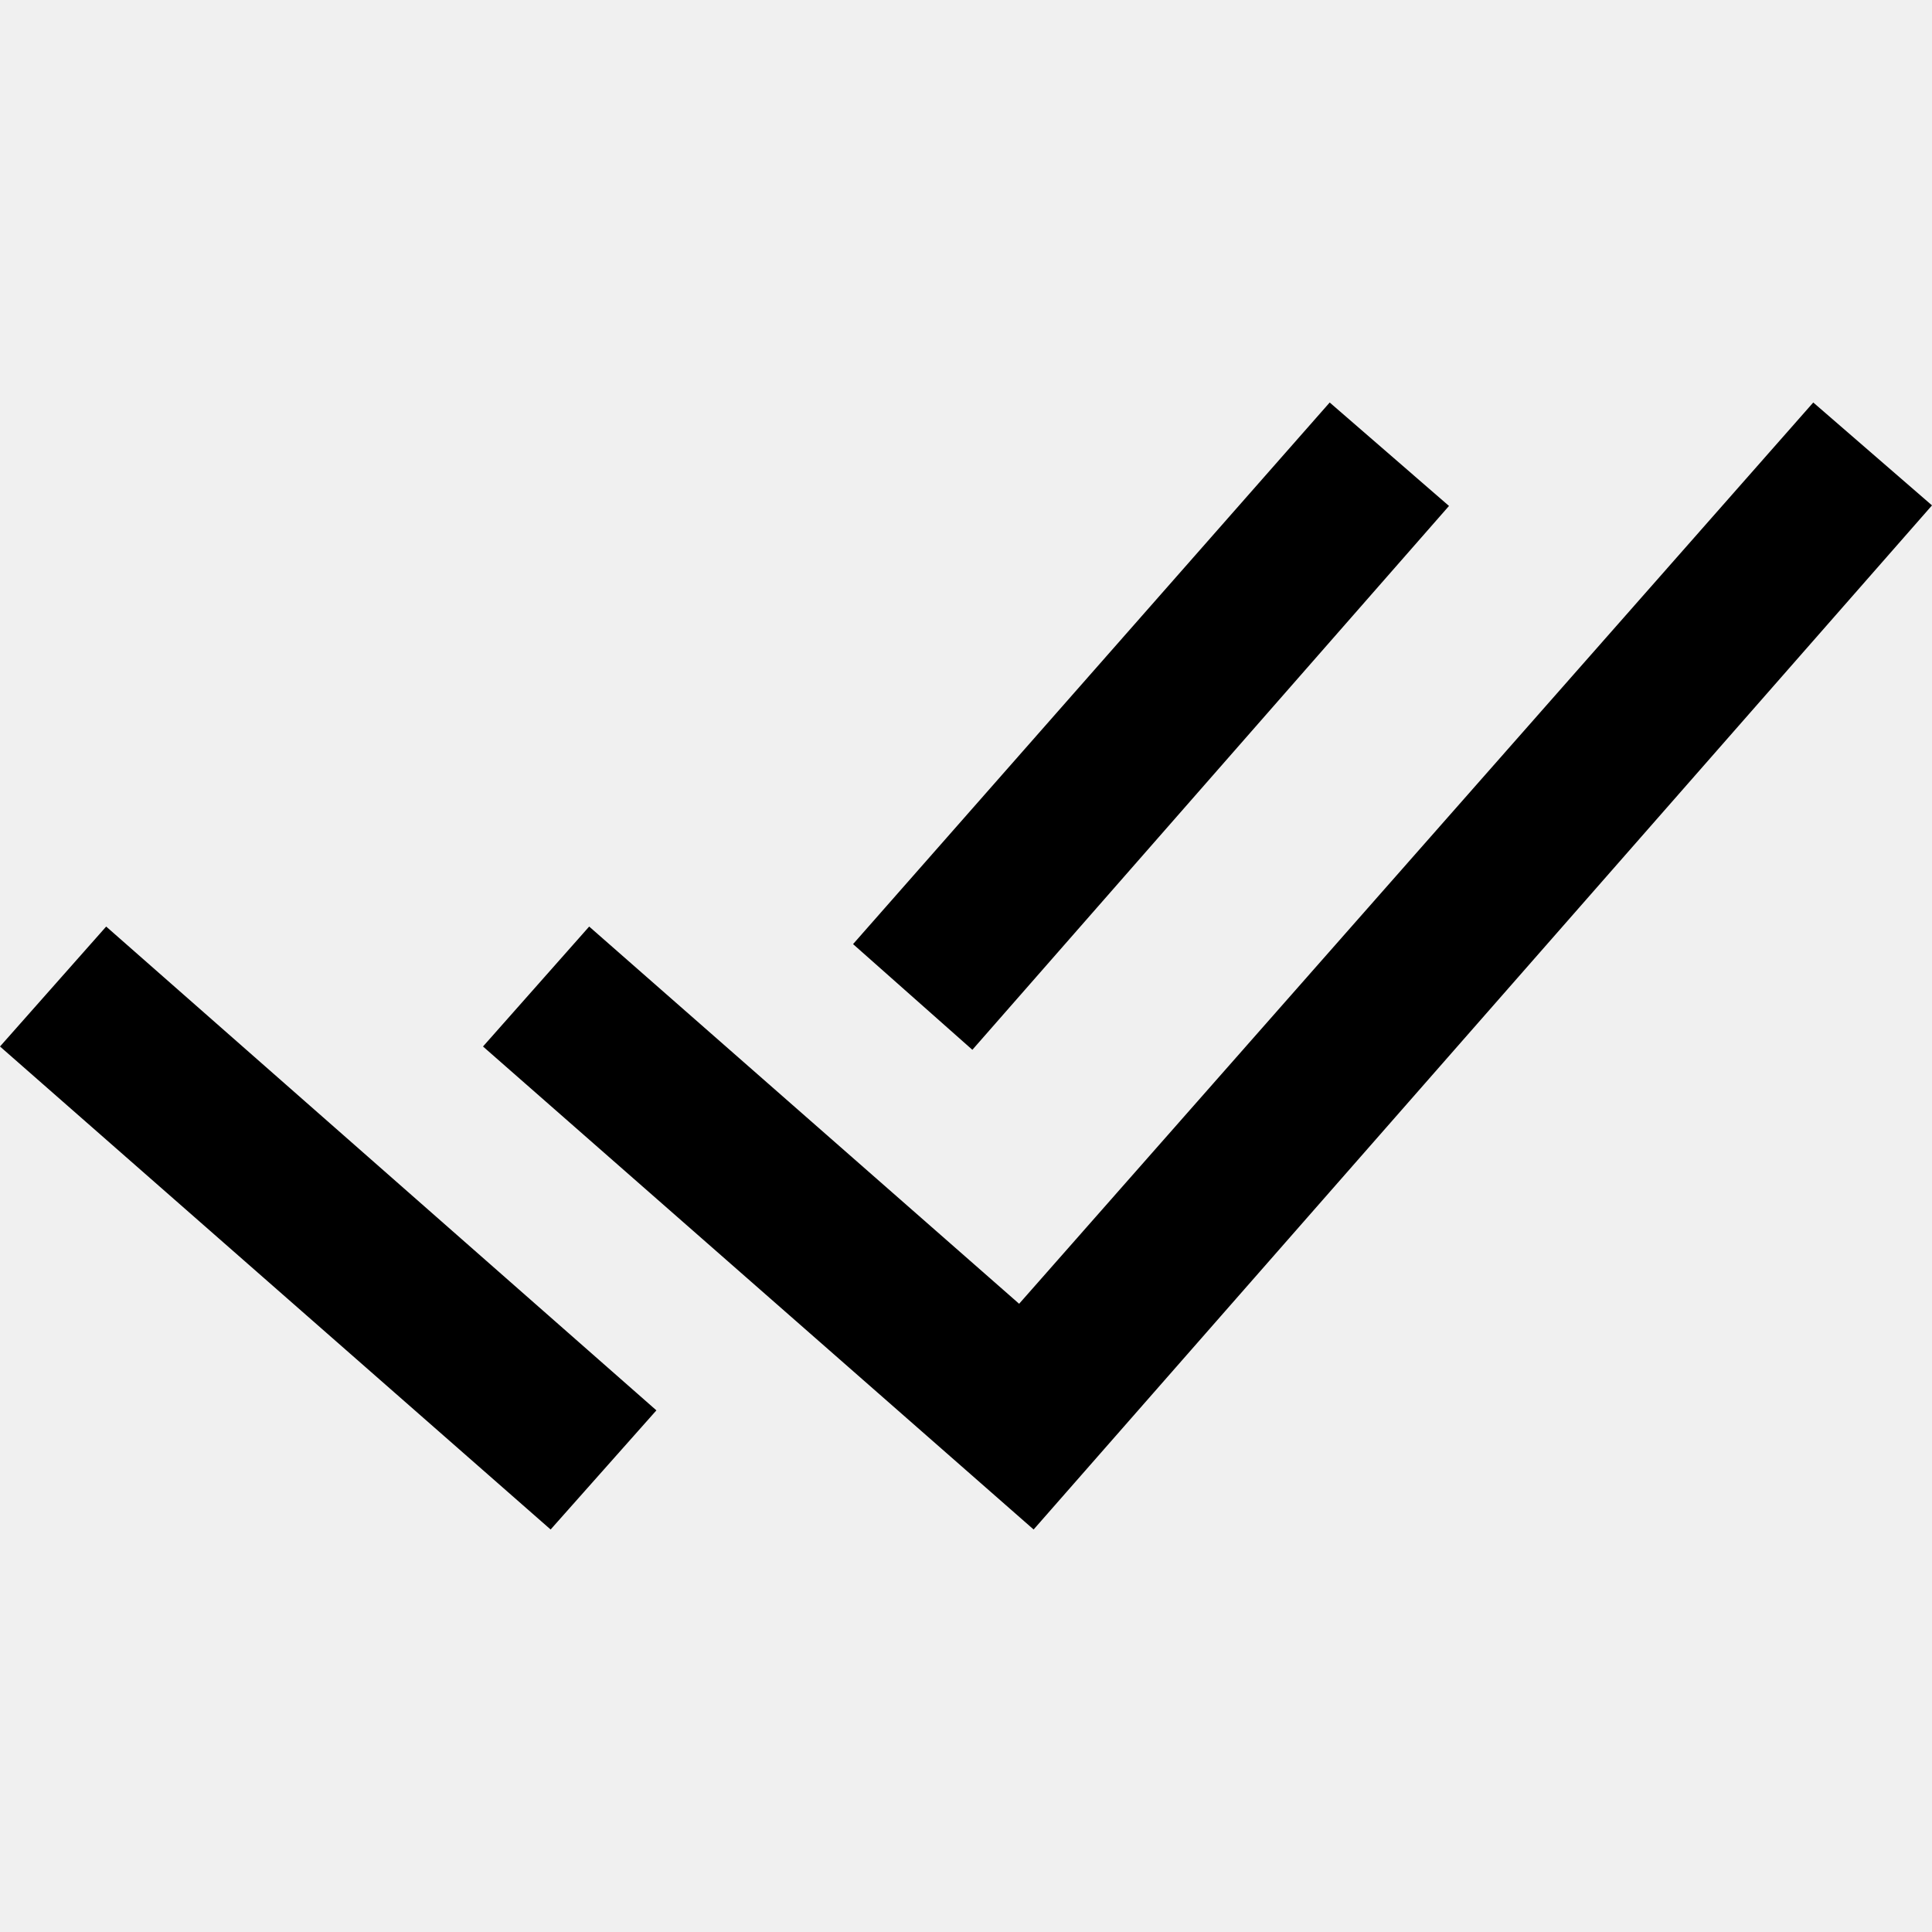
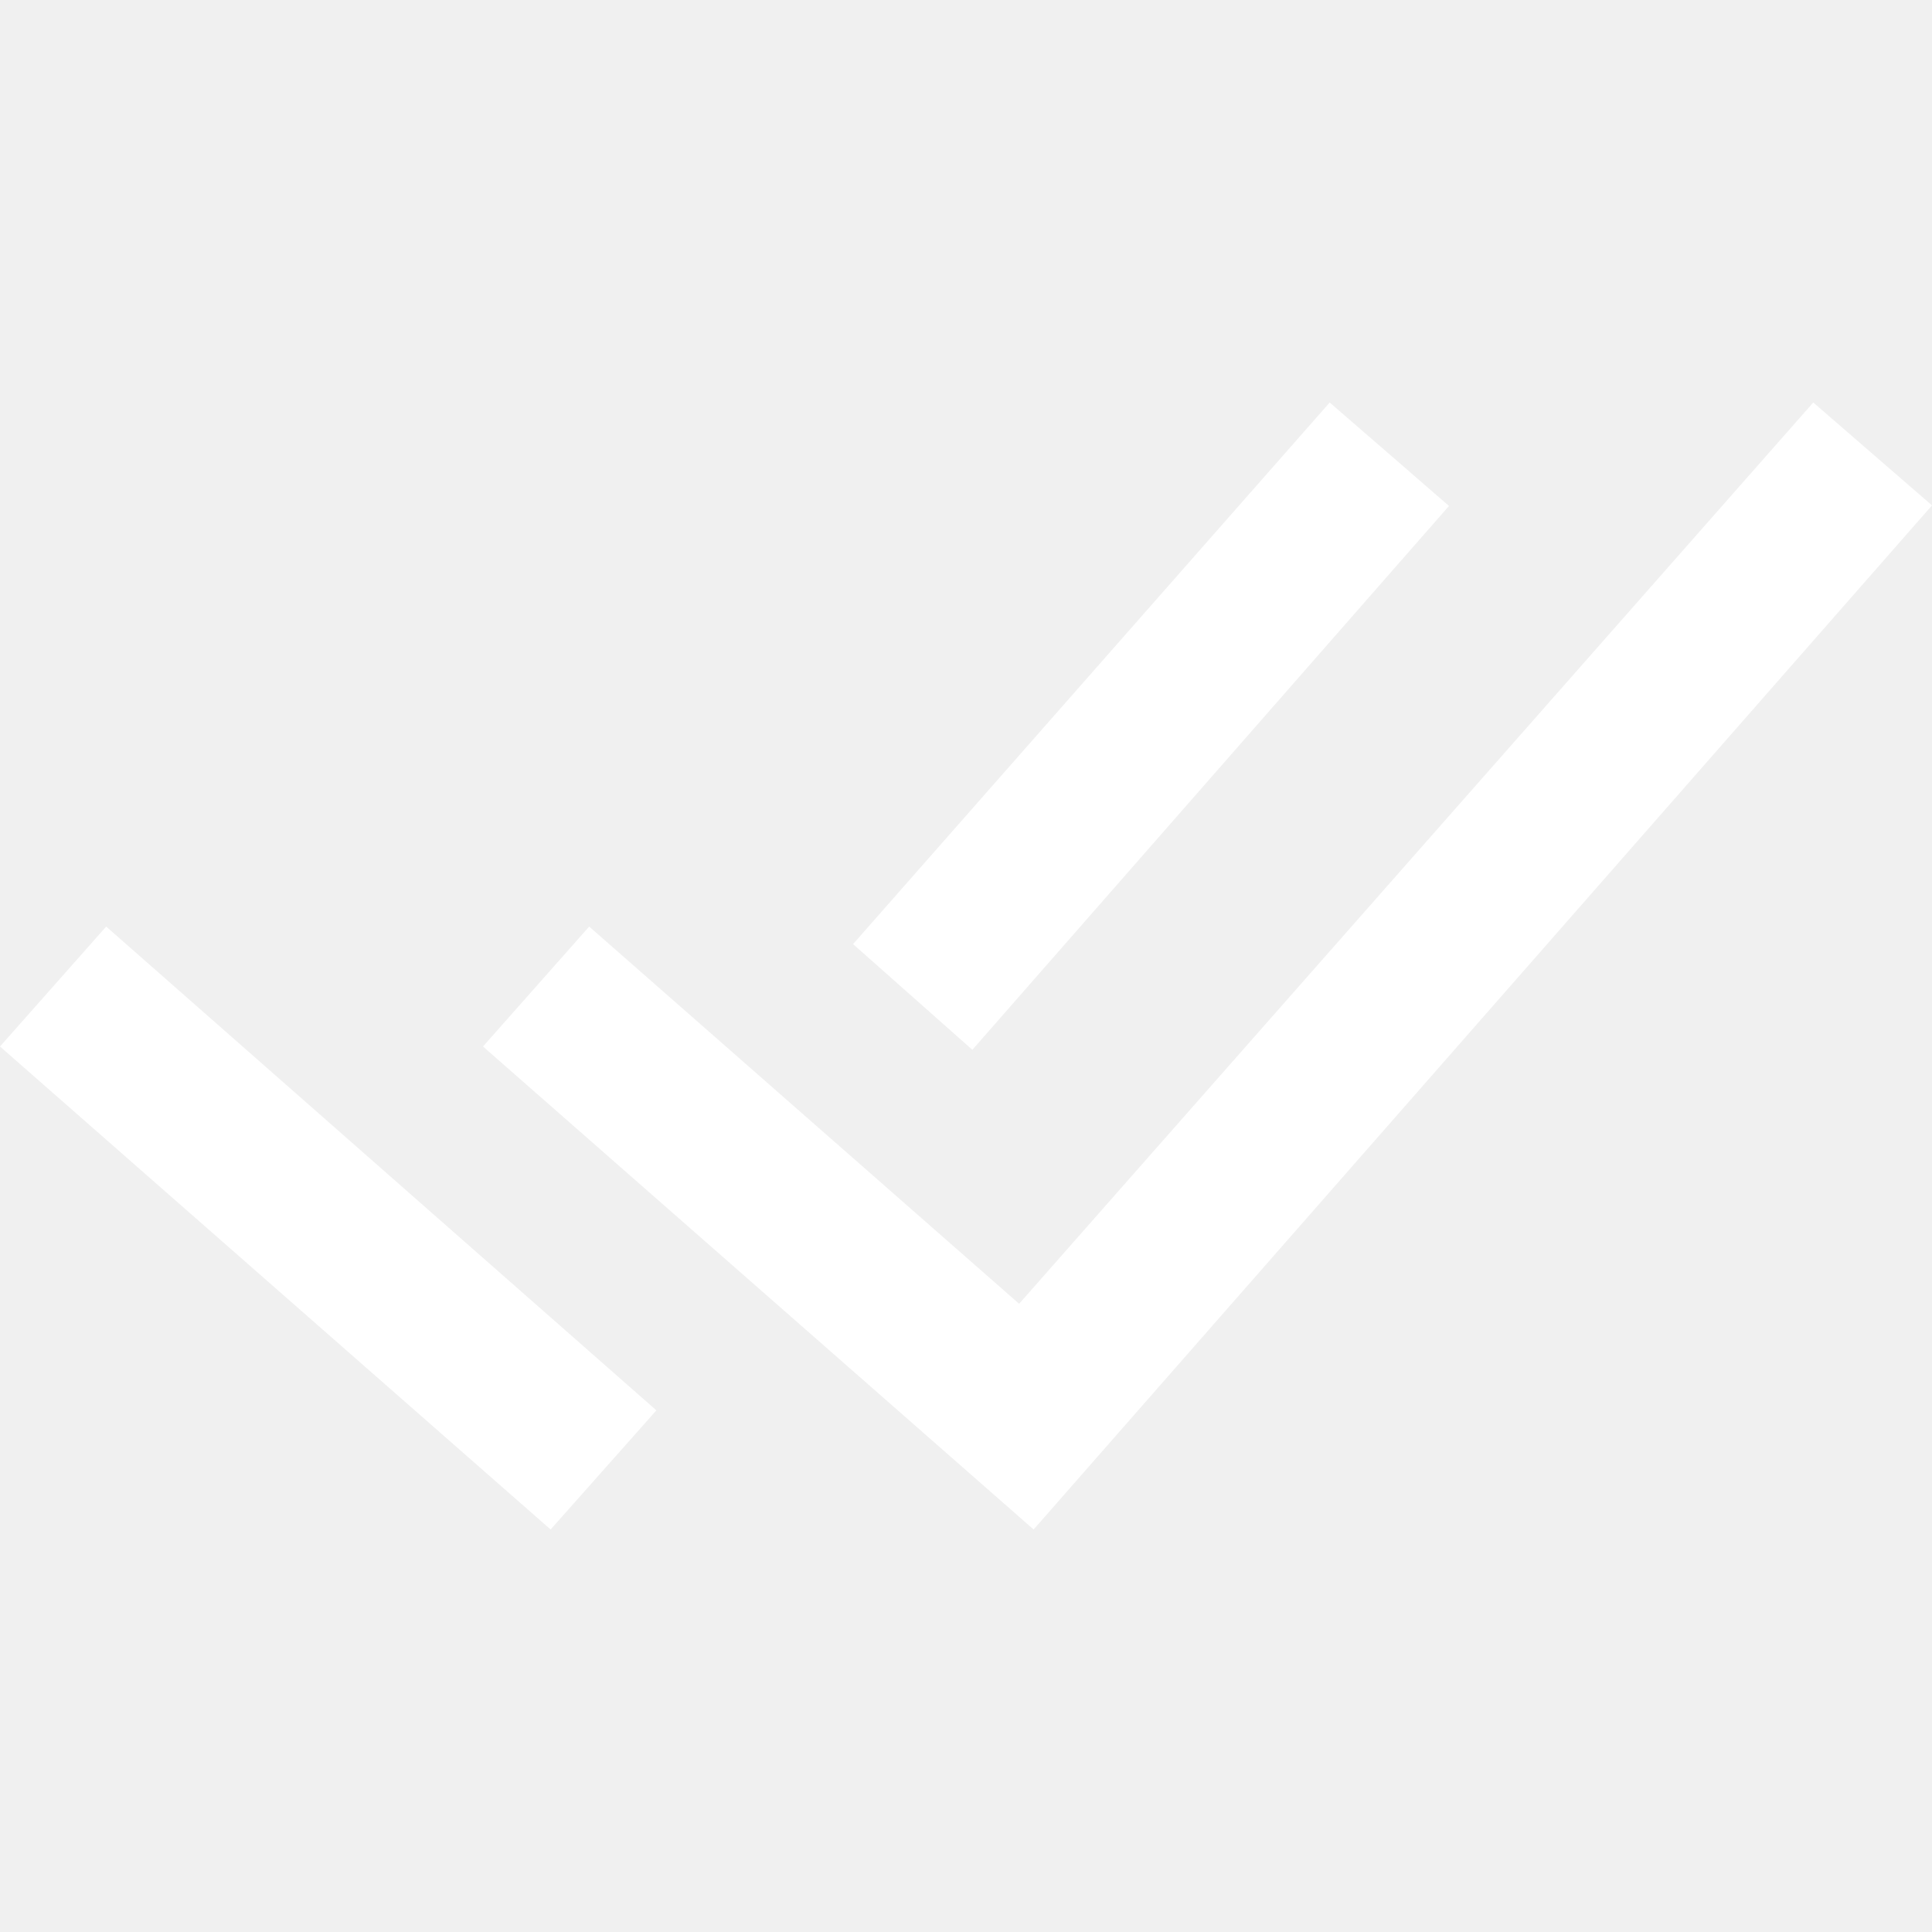
<svg xmlns="http://www.w3.org/2000/svg" width="24" height="24" fill-rule="evenodd" clip-rule="evenodd">
-   <path d="M24 6.278l-11.16 12.722-6.84-6 1.319-1.49 5.341 4.686 9.865-11.196 1.475 1.278zm-22.681 5.232l6.835 6.01-1.314 1.48-6.84-6 1.319-1.49zm9.278.218l5.921-6.728 1.482 1.285-5.921 6.756-1.482-1.313z" />
+   <path fill="#fff" d="M24 6.278l-11.16 12.722-6.84-6 1.319-1.49 5.341 4.686 9.865-11.196 1.475 1.278zm-22.681 5.232l6.835 6.01-1.314 1.48-6.84-6 1.319-1.49zm9.278.218l5.921-6.728 1.482 1.285-5.921 6.756-1.482-1.313z" />
</svg>
